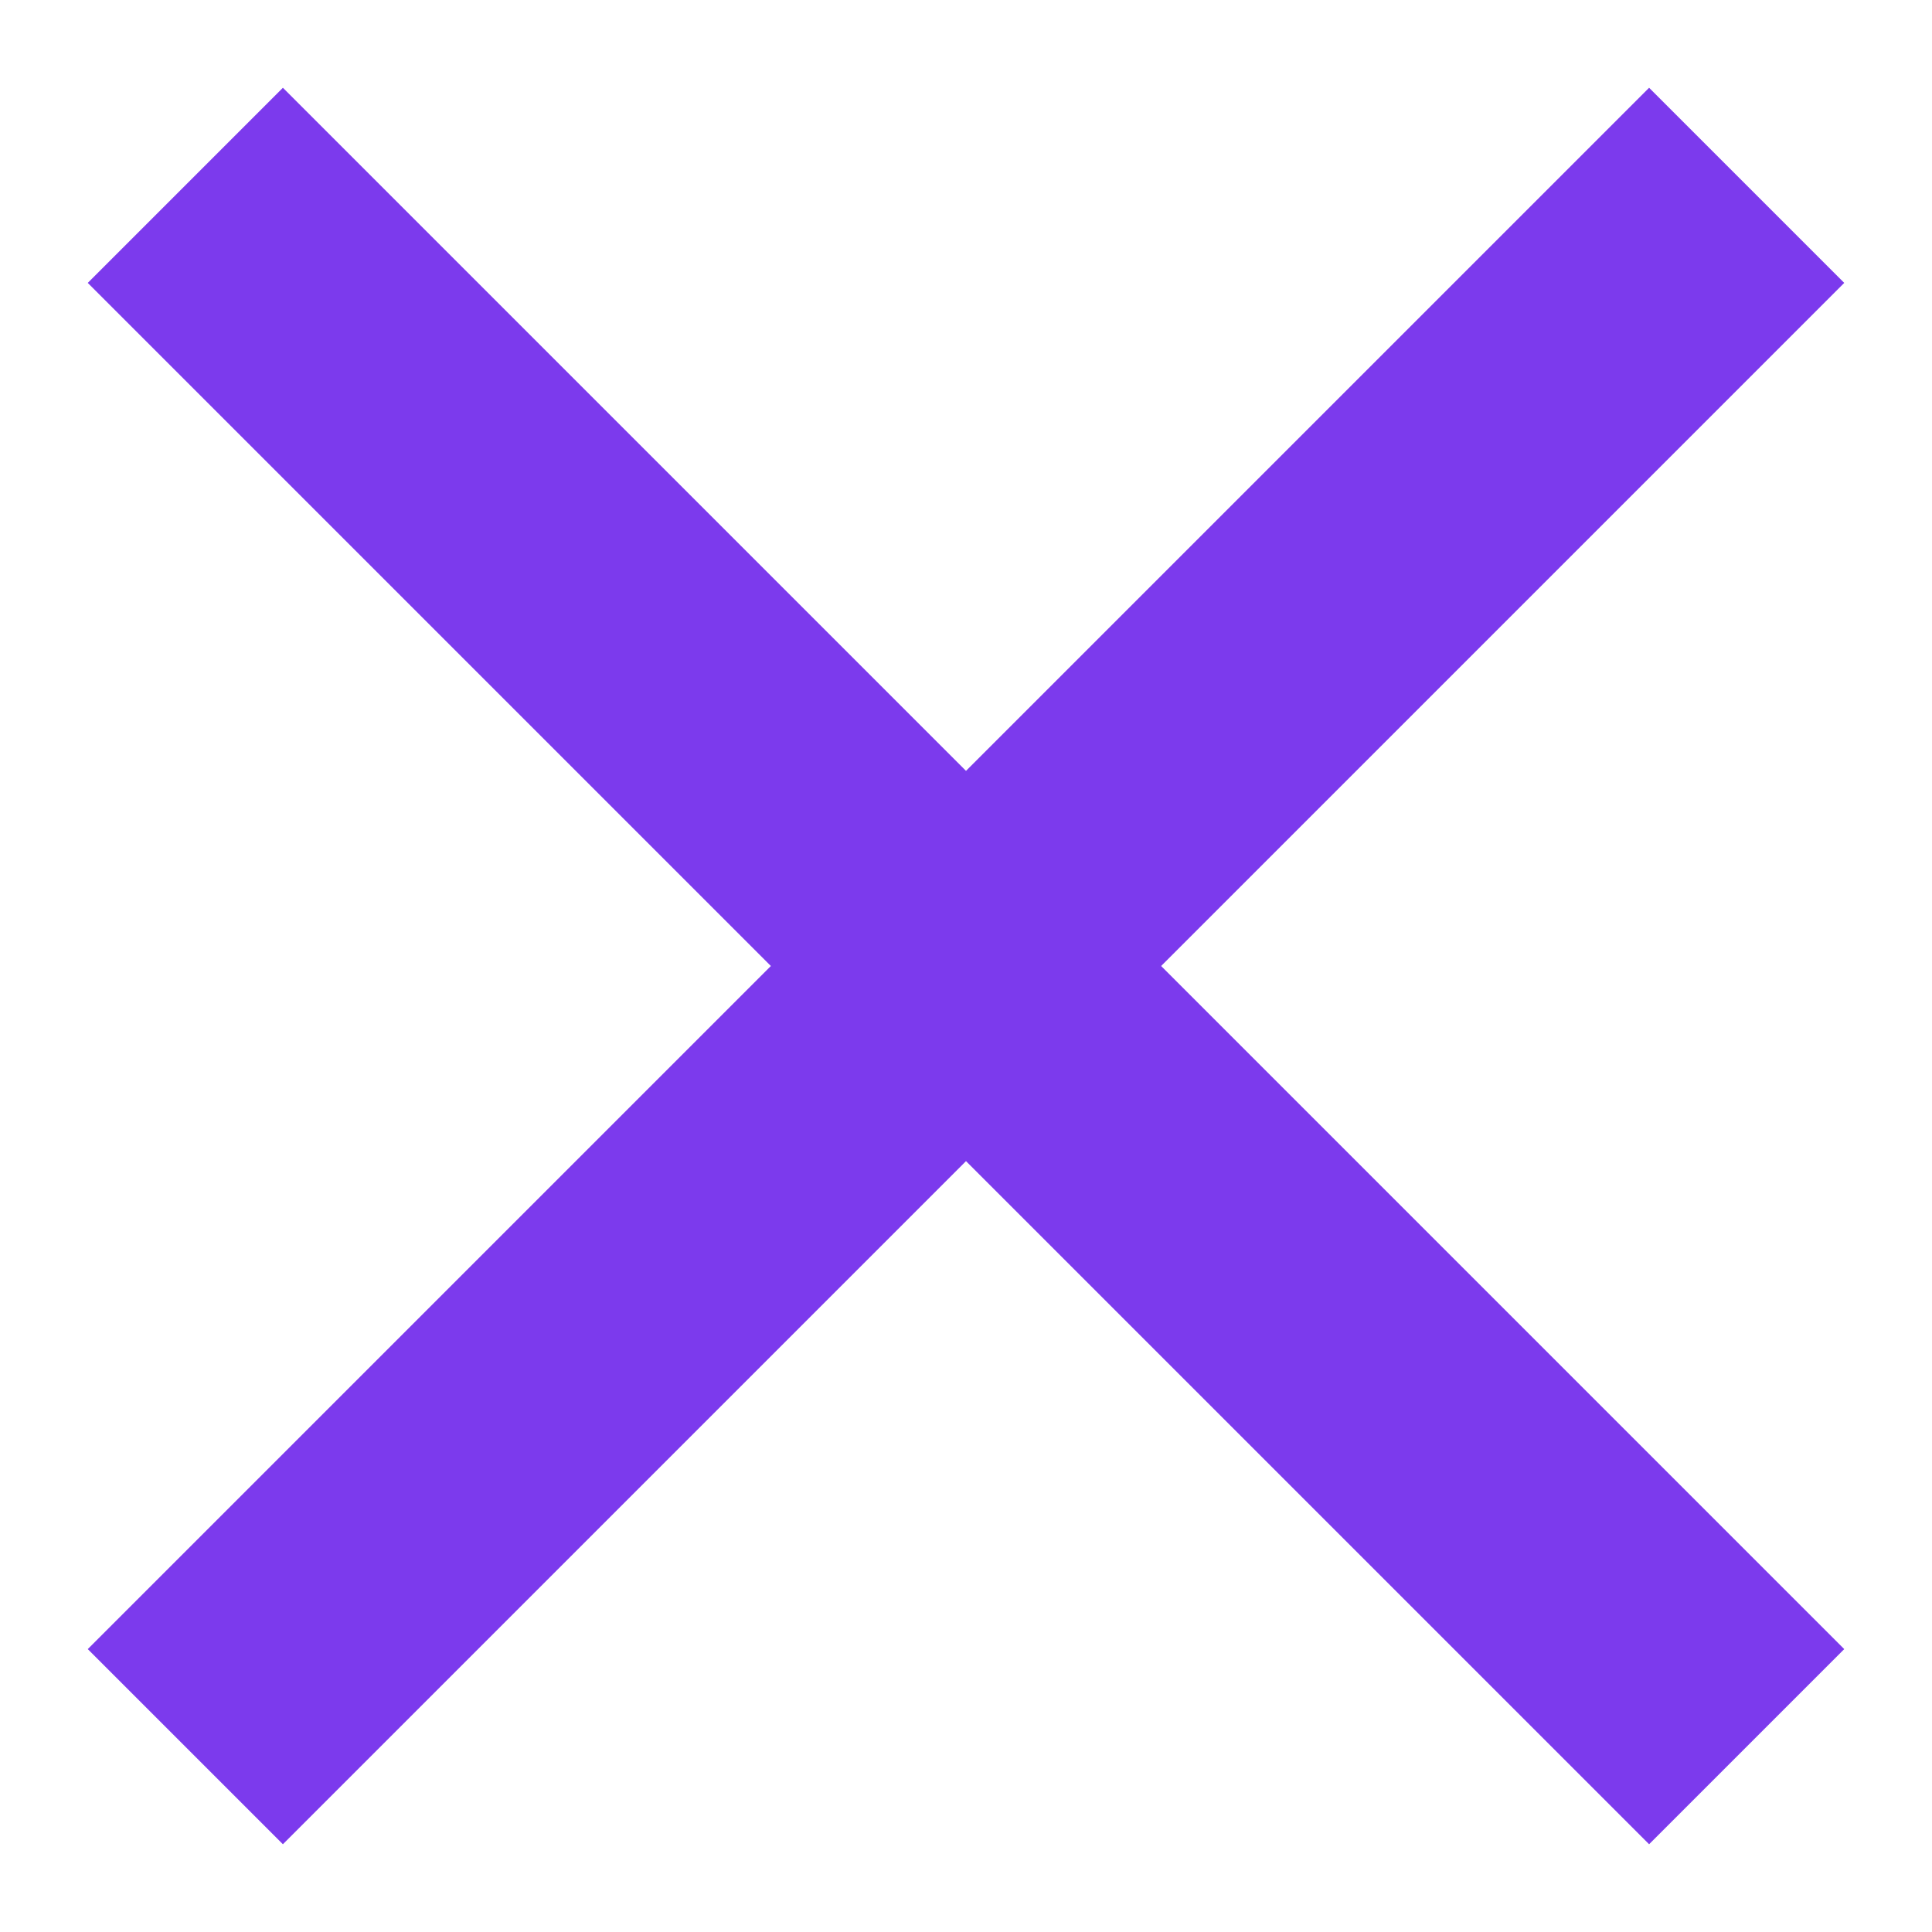
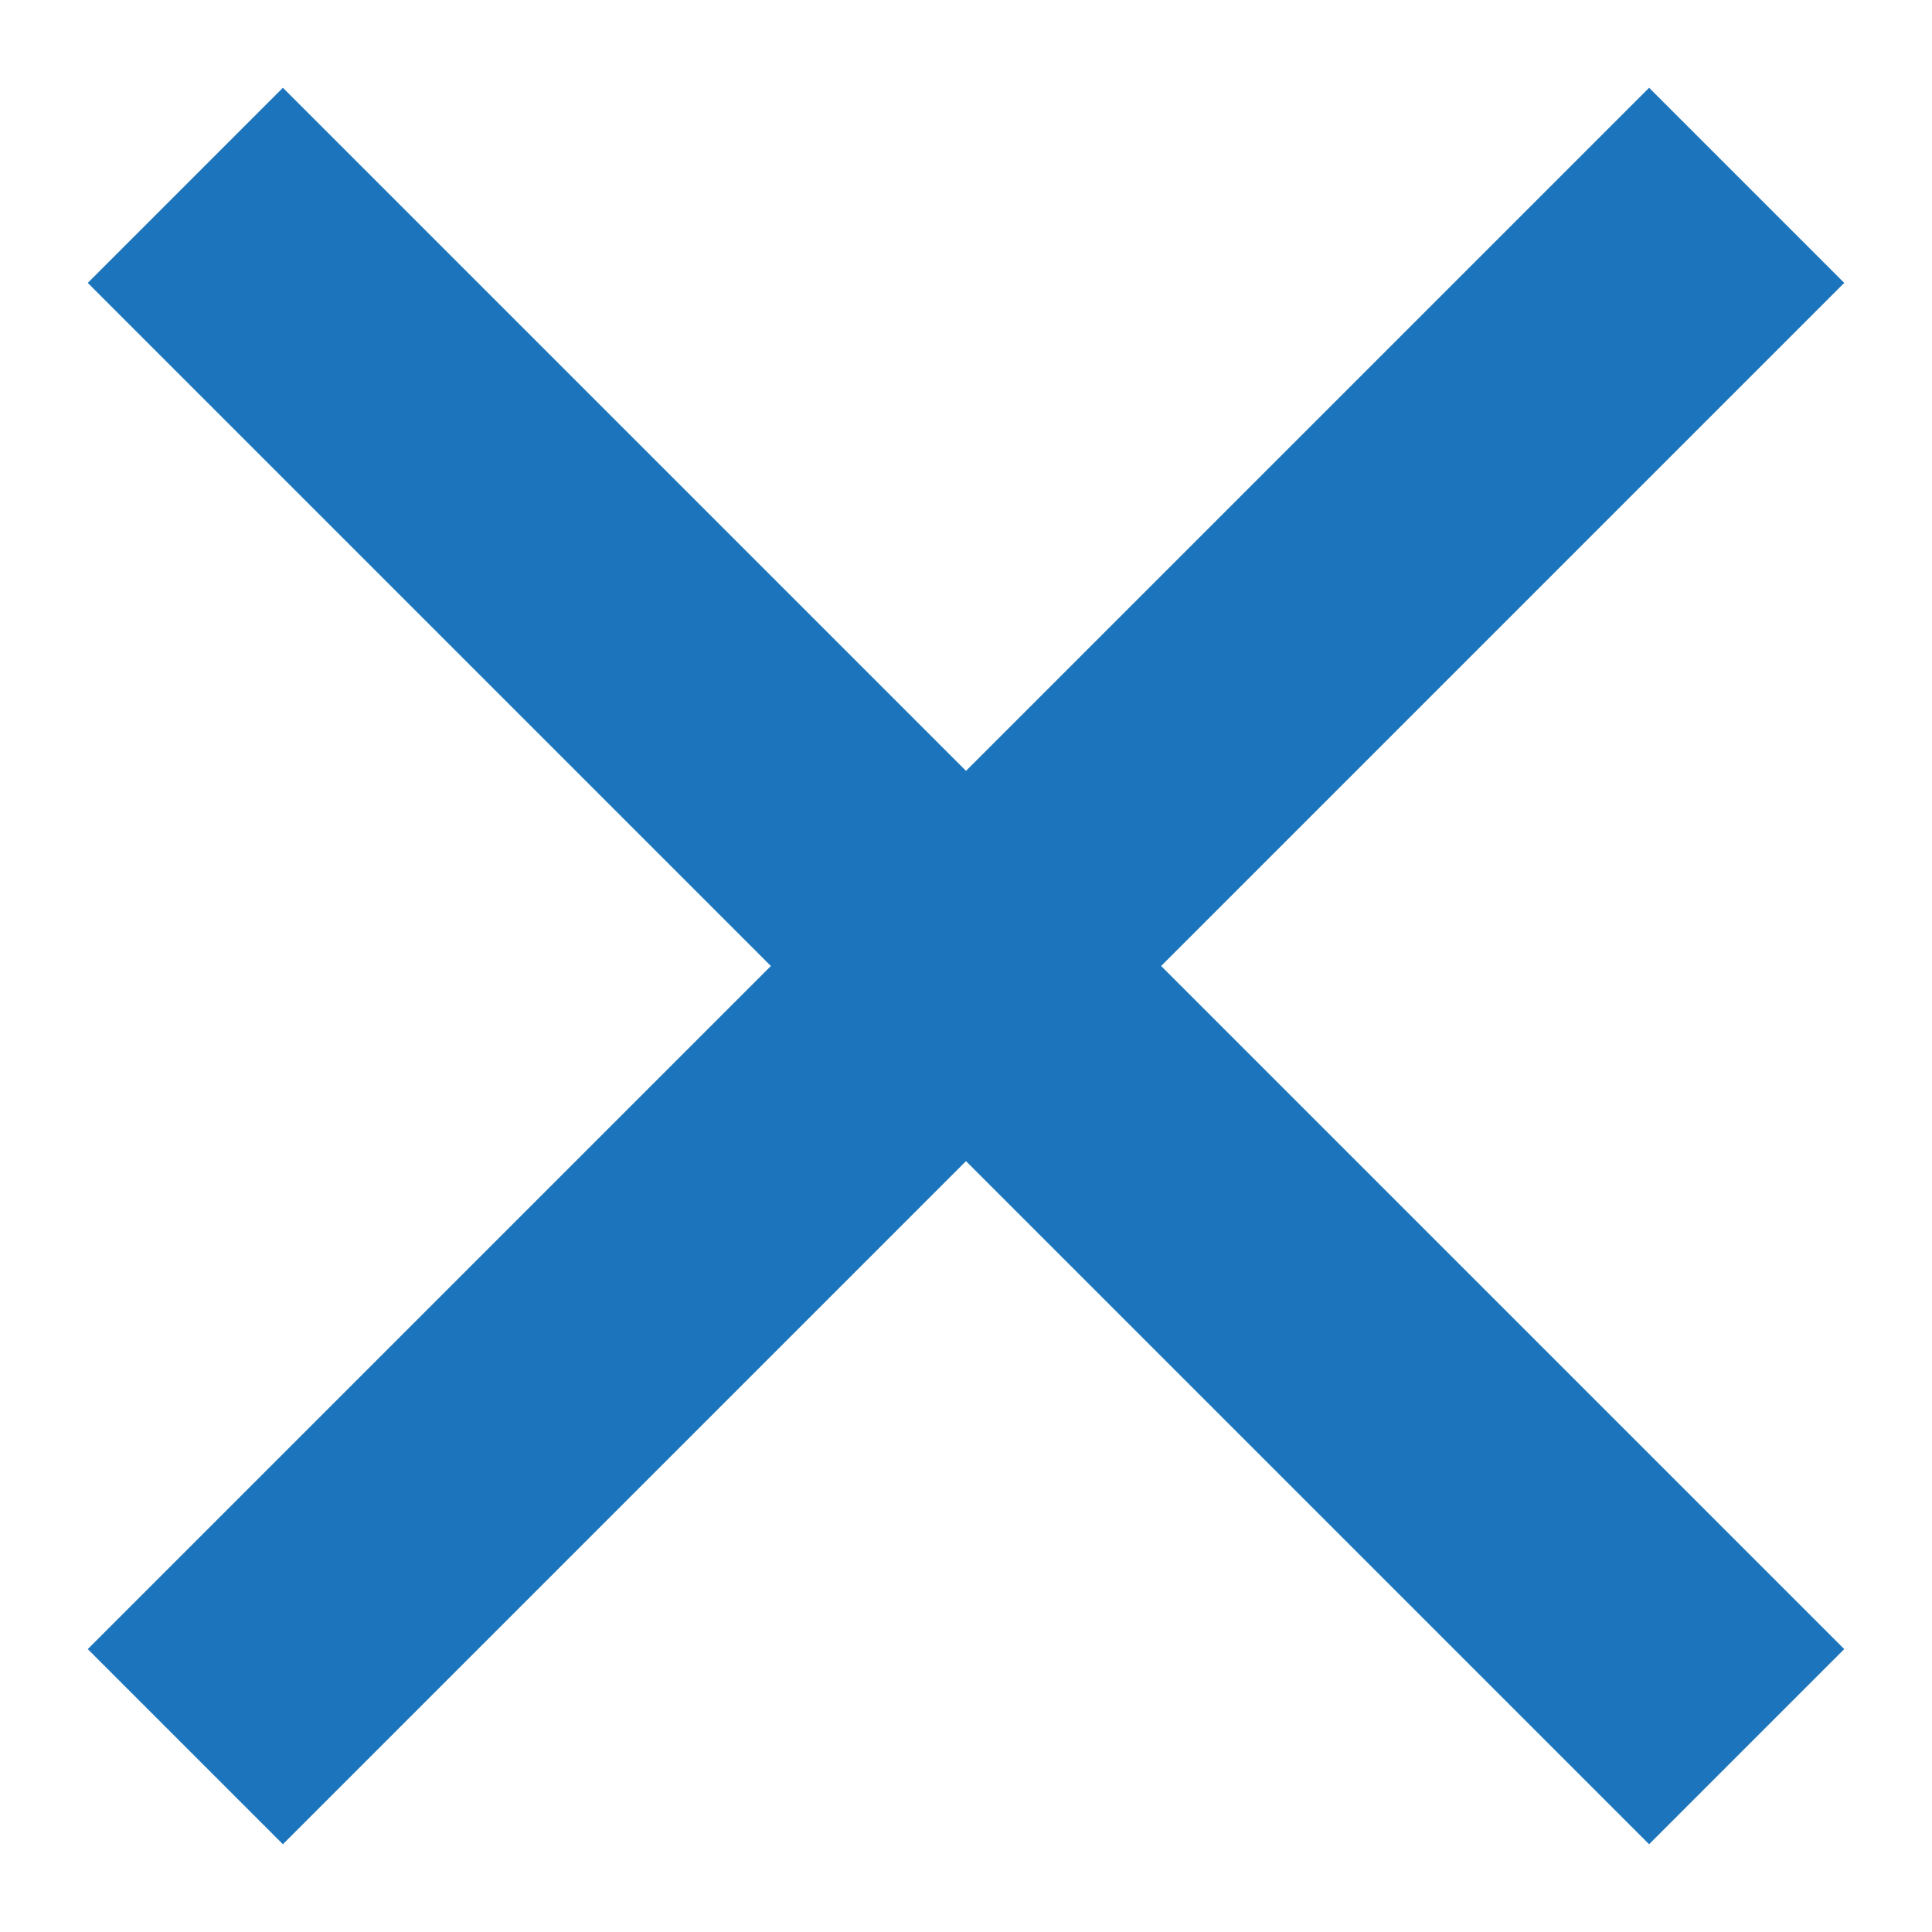
<svg xmlns="http://www.w3.org/2000/svg" width="14" height="14" viewBox="0 0 14 14" fill="none">
-   <path d="M7 5.586L11.95 0.636L13.364 2.05L8.414 7L13.364 11.95L11.95 13.364L7 8.414L2.05 13.364L0.636 11.95L5.586 7L0.636 2.05L2.05 0.636L7 5.586Z" fill="#7C3AED" />
+   <path d="M7 5.586L11.95 0.636L13.364 2.05L8.414 7L13.364 11.95L11.95 13.364L7 8.414L2.05 13.364L0.636 11.95L5.586 7L0.636 2.05L2.05 0.636L7 5.586Z" fill="#1C75BC" />
</svg>
